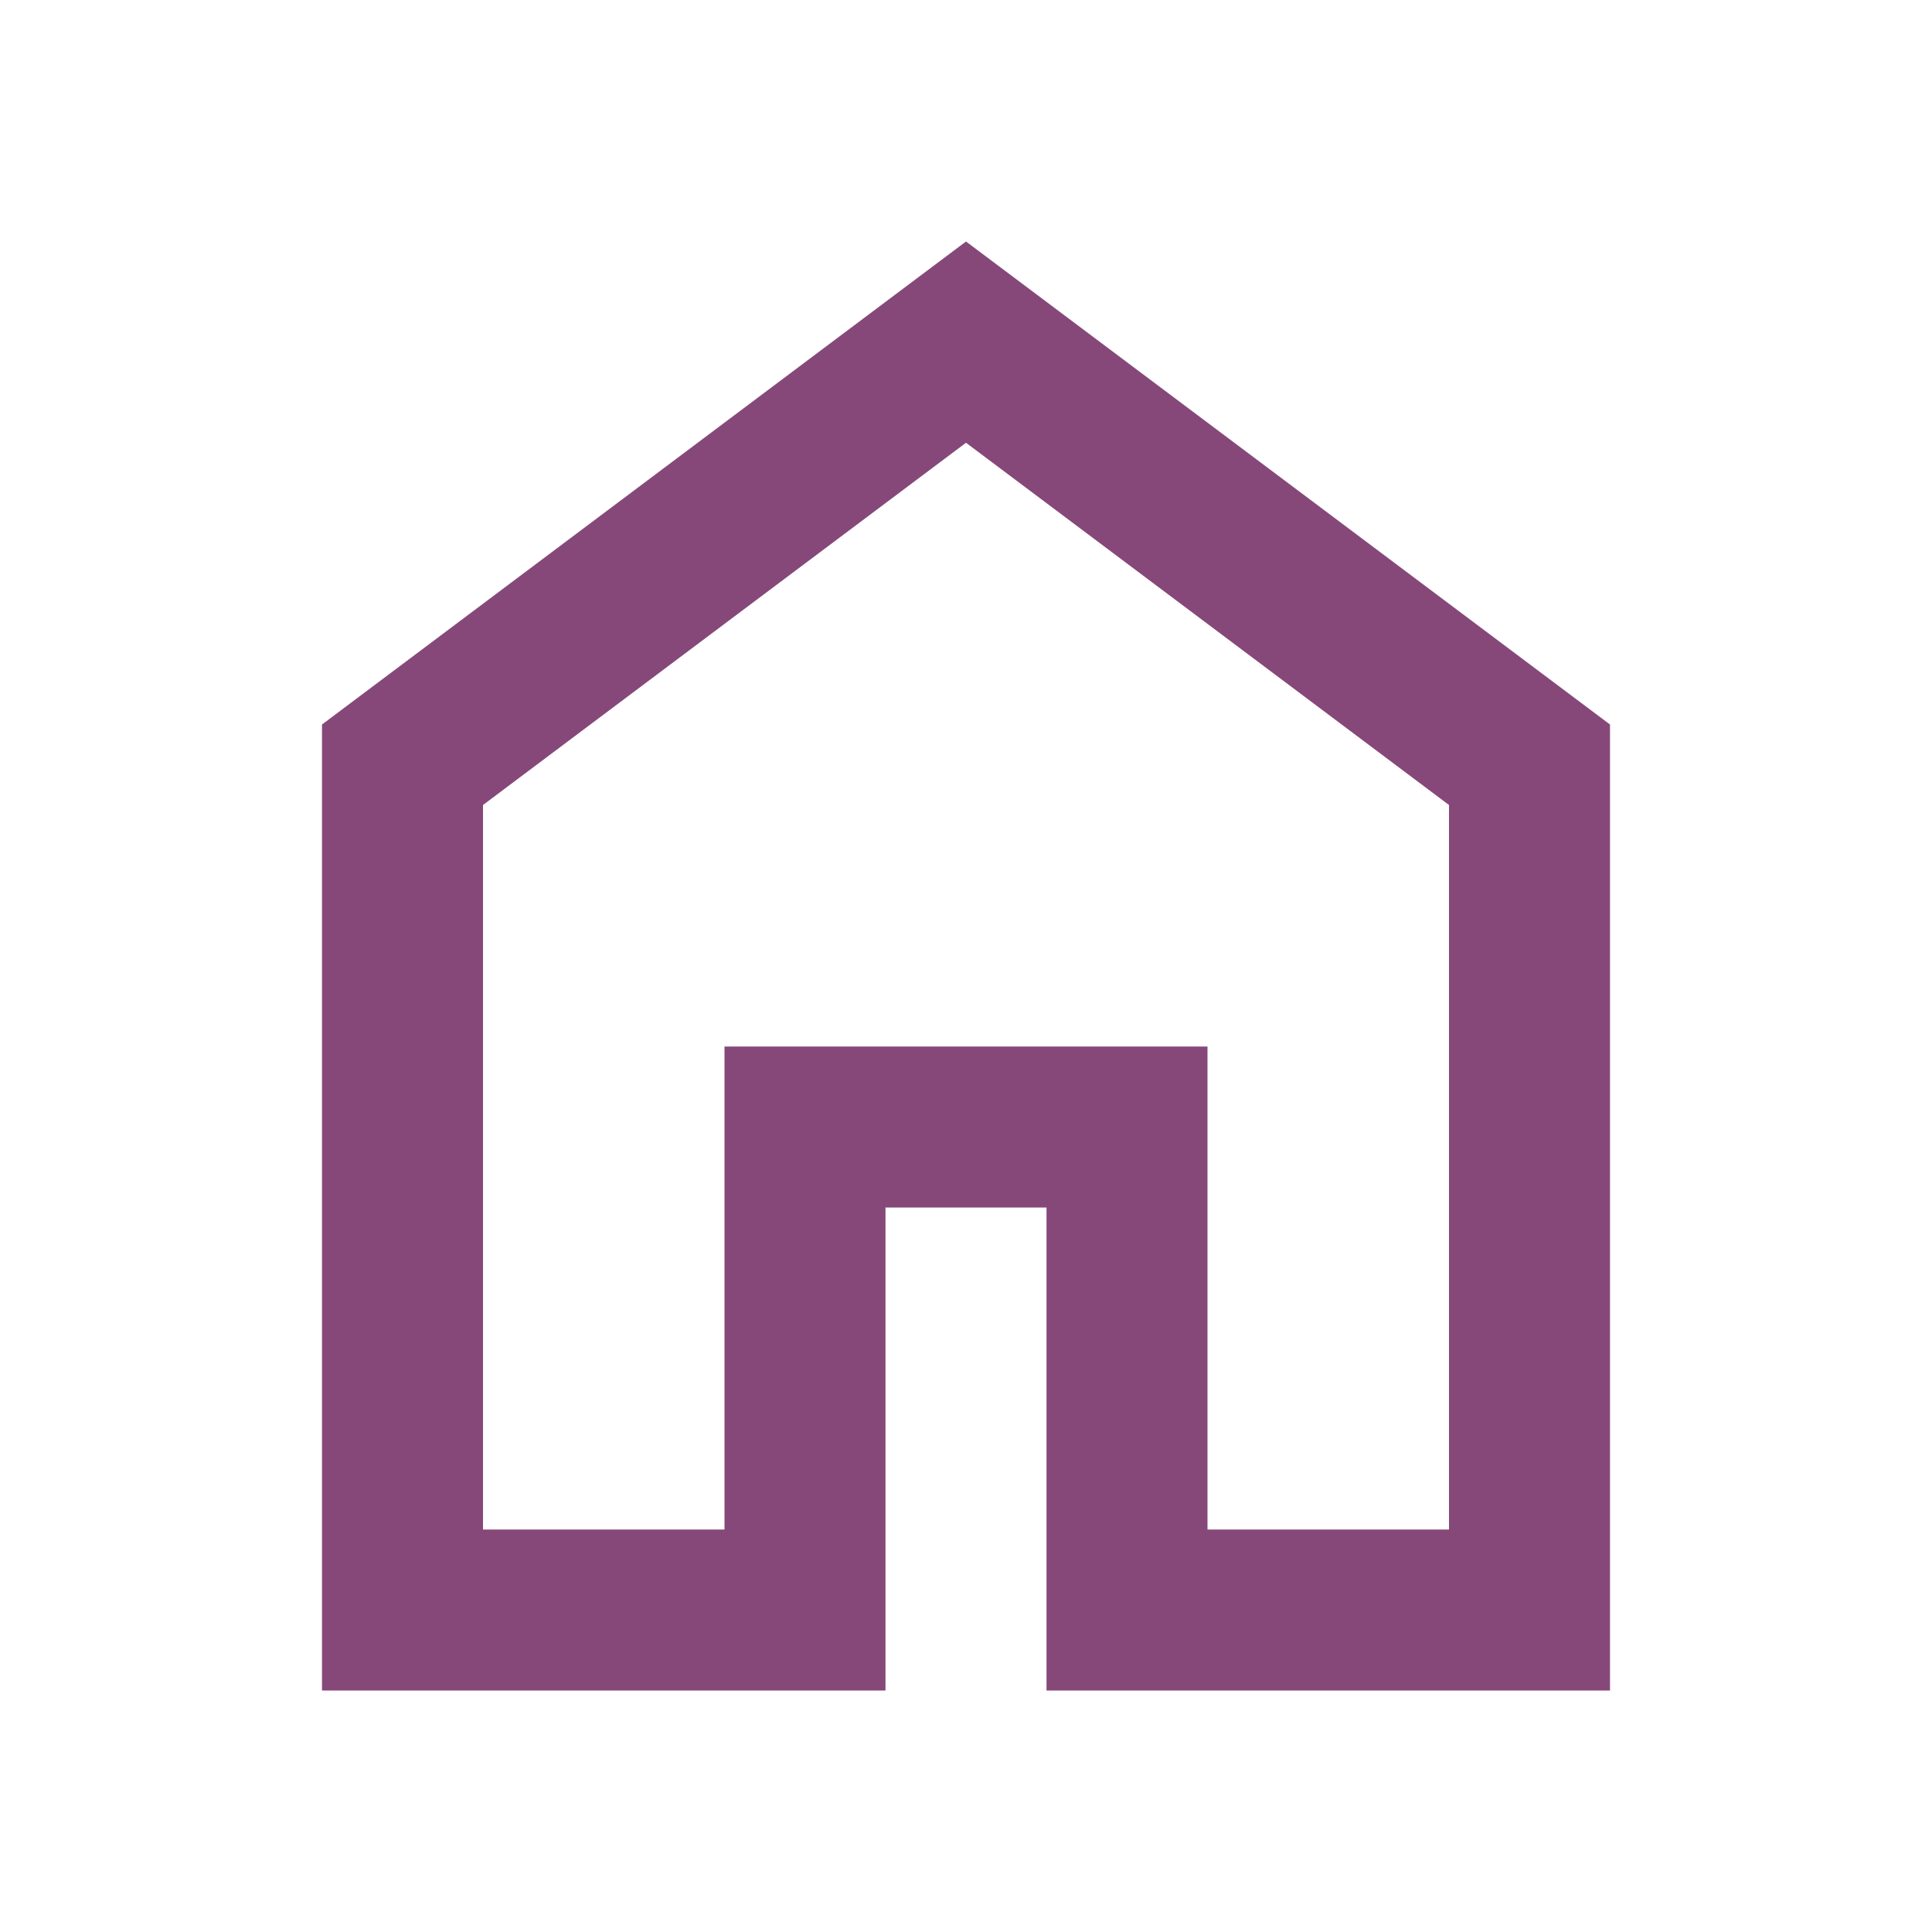
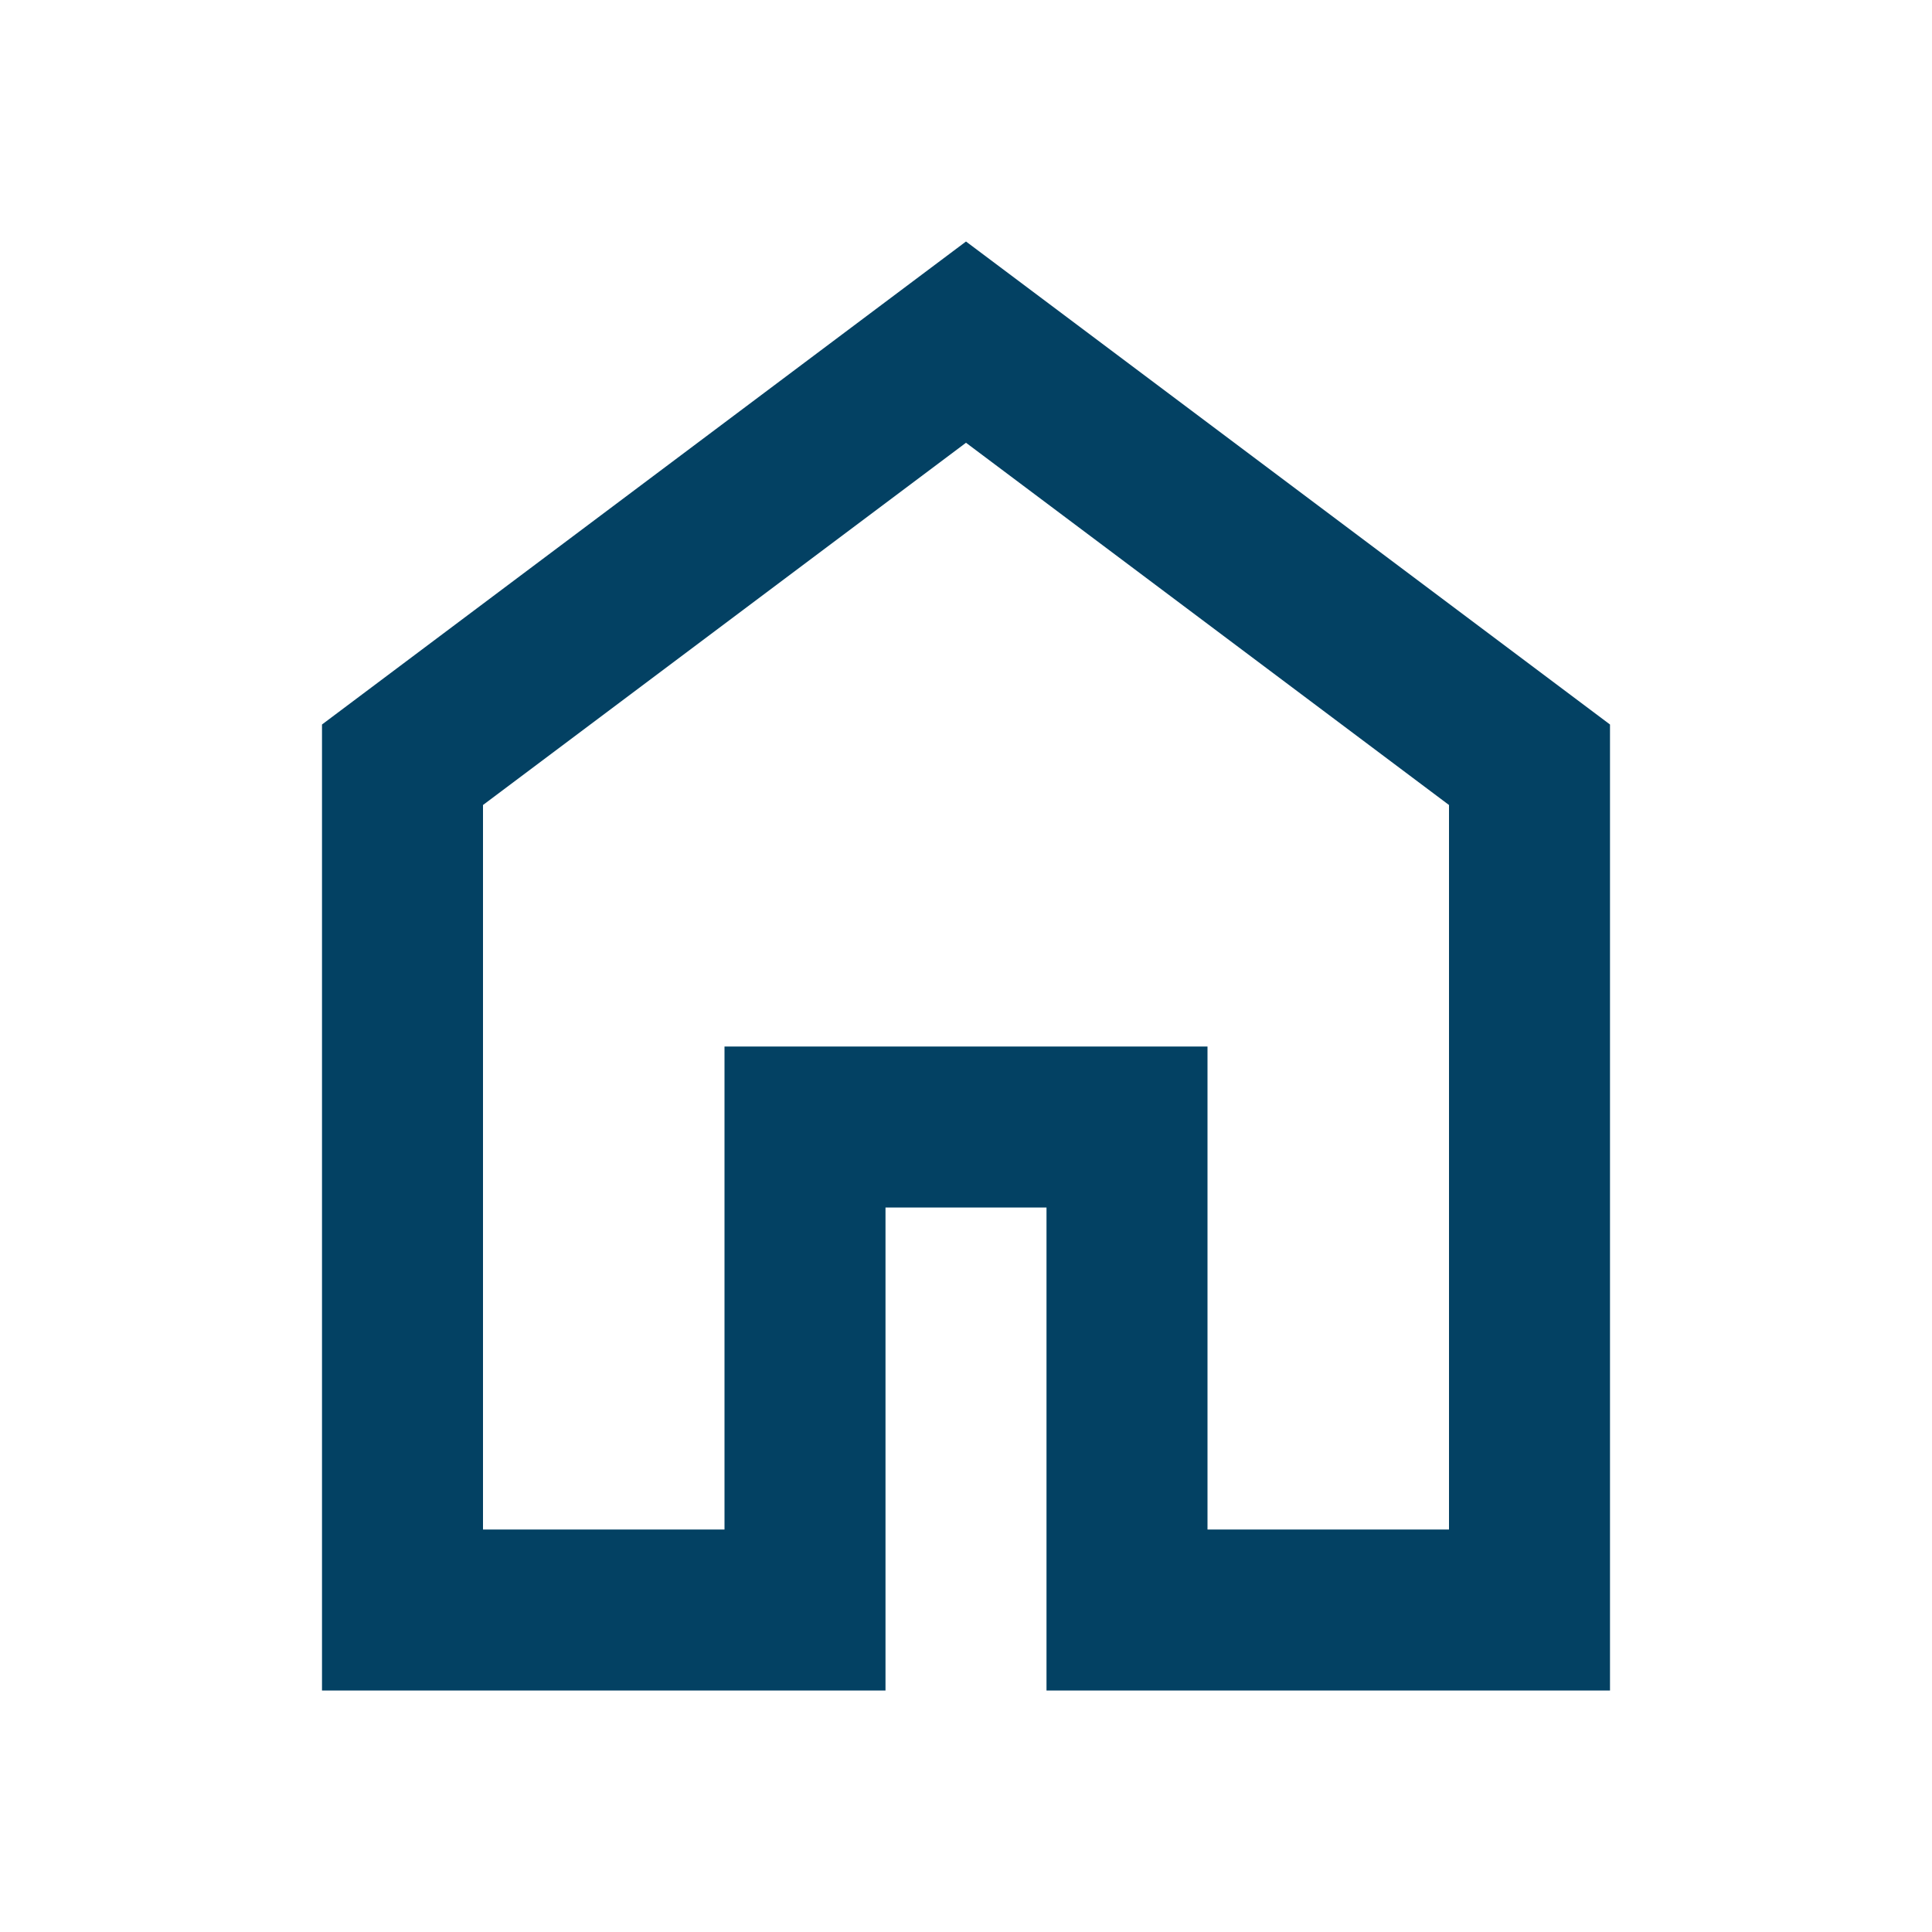
- <svg xmlns="http://www.w3.org/2000/svg" height="24px" viewBox="0 -960 960 960" width="24px" fill="#864879">
+ <svg xmlns="http://www.w3.org/2000/svg" height="24px" viewBox="0 -960 960 960" width="24px" fill="#034163">
  <path d="M240-200h120v-240h240v240h120v-360L480-740 240-560v360Zm-80 80v-480l320-240 320 240v480H520v-240h-80v240H160Zm320-350Z" />
</svg>
